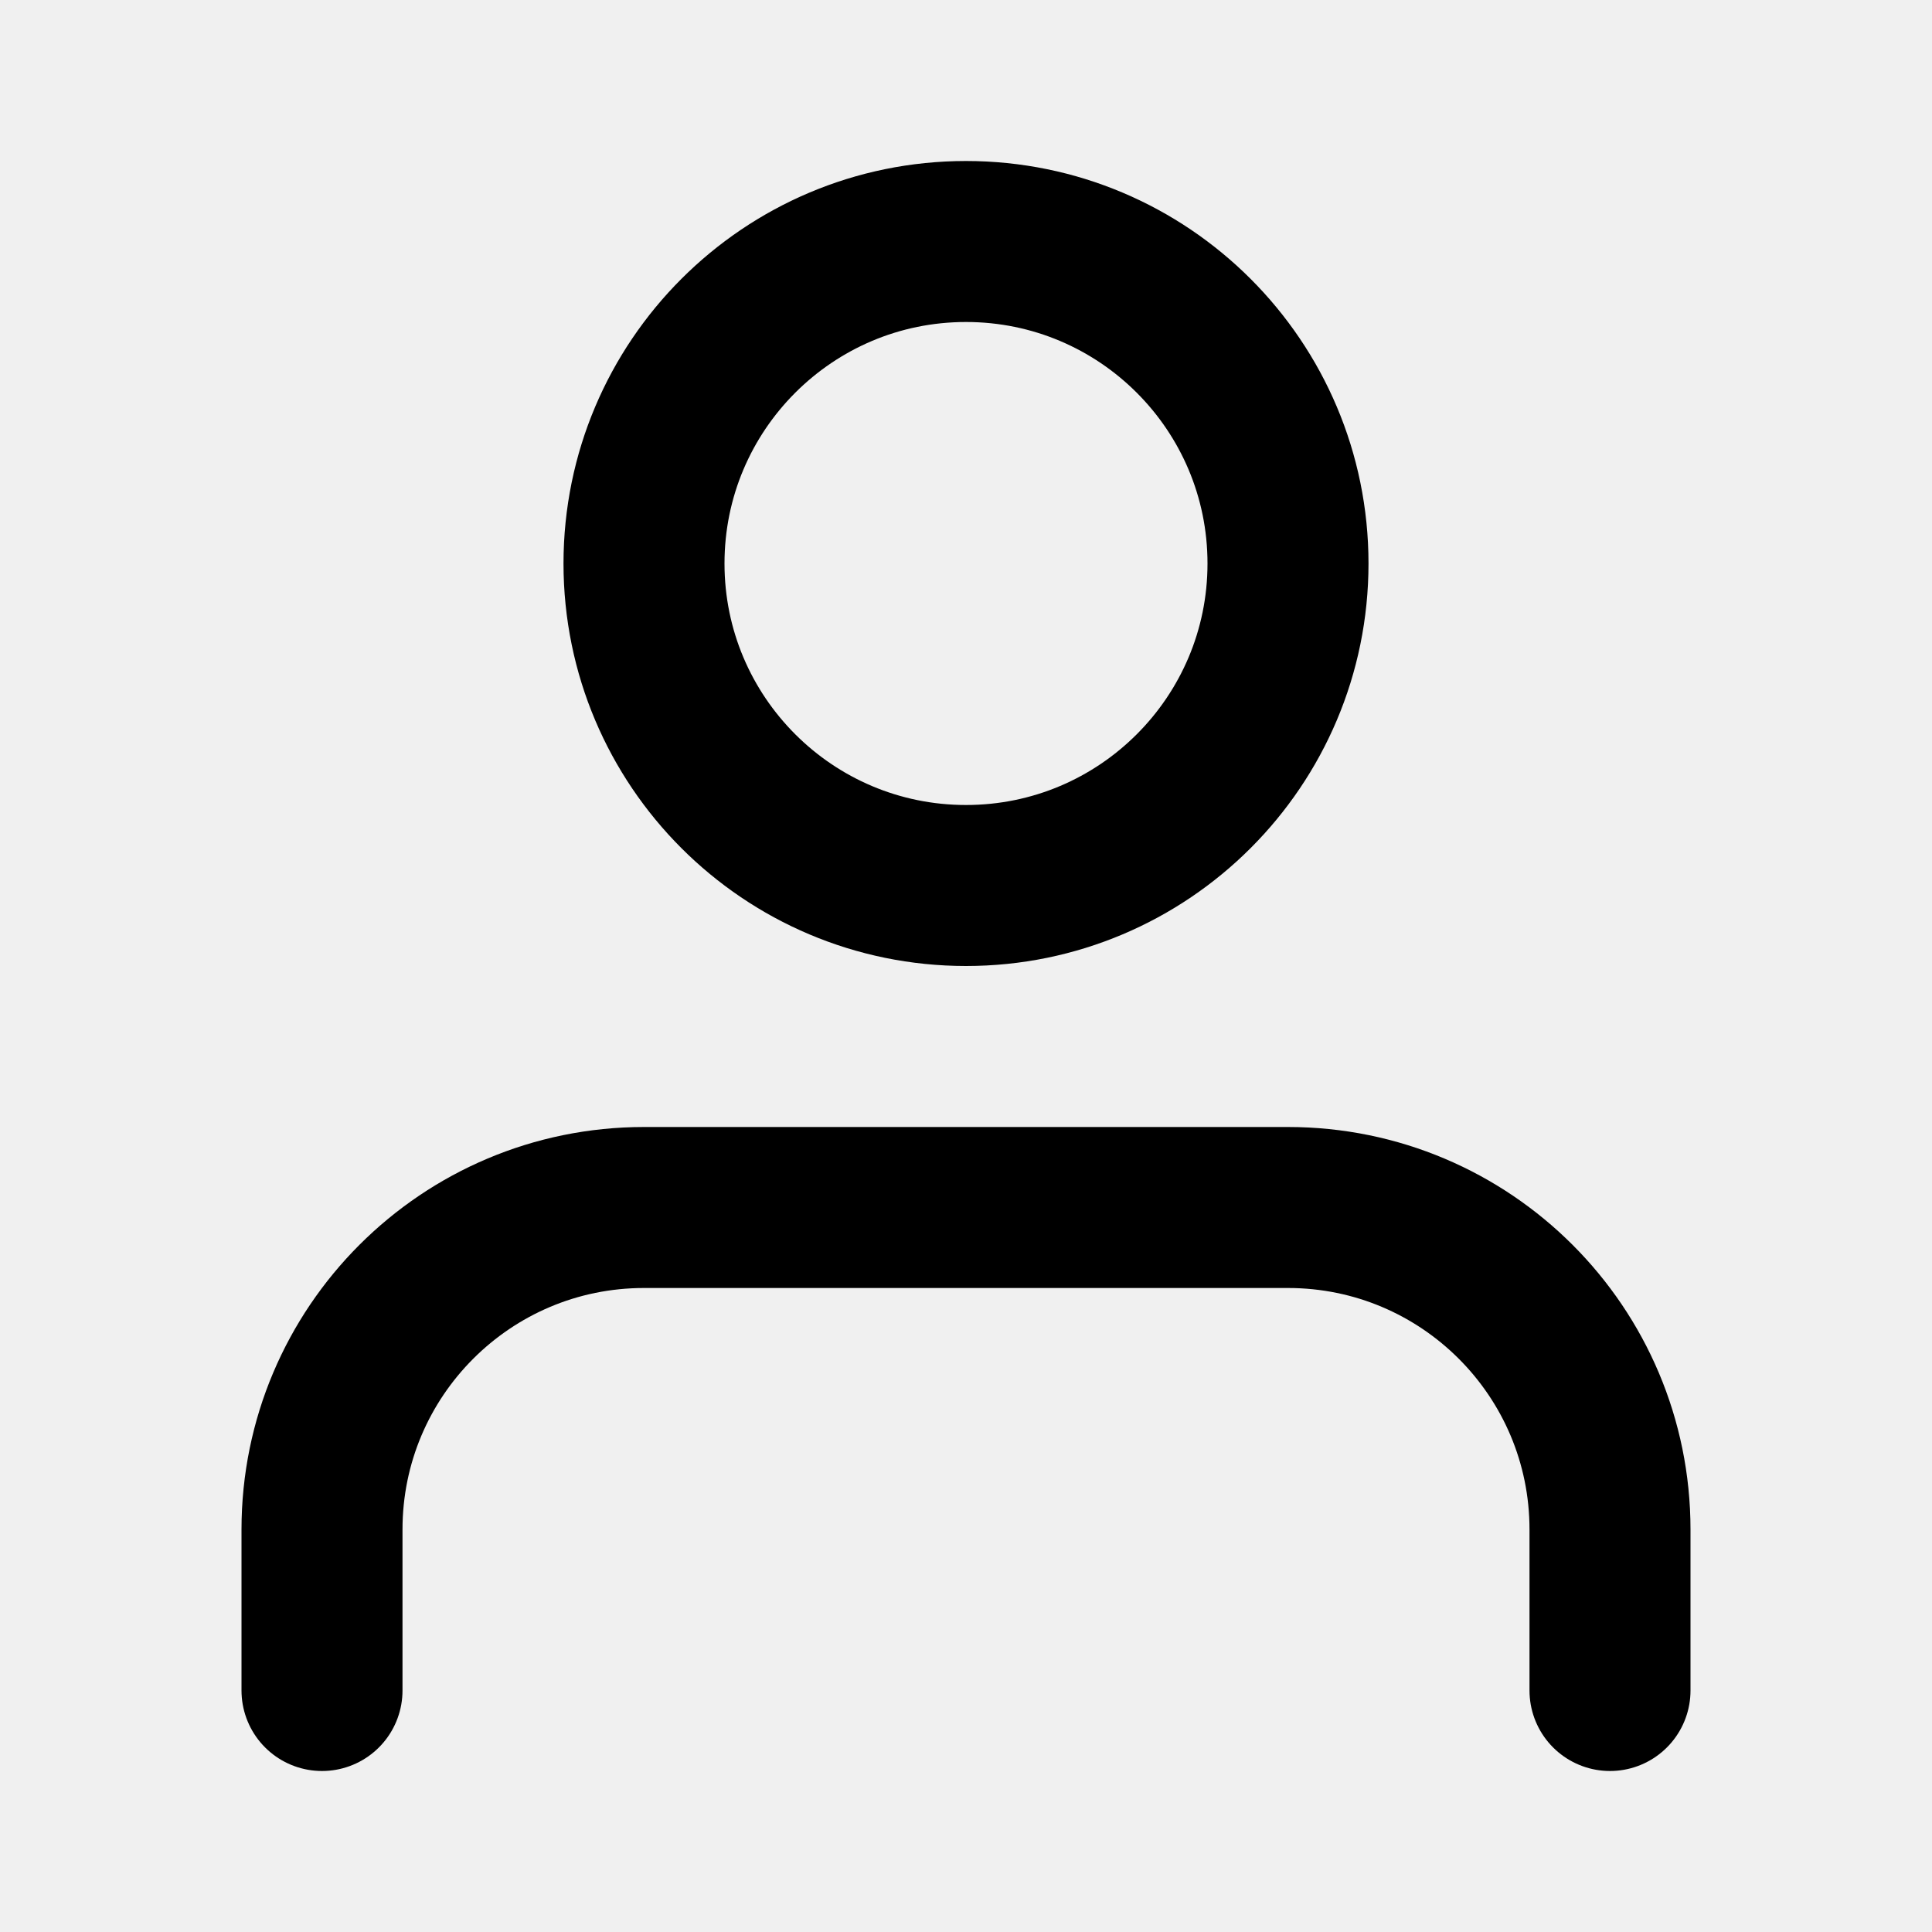
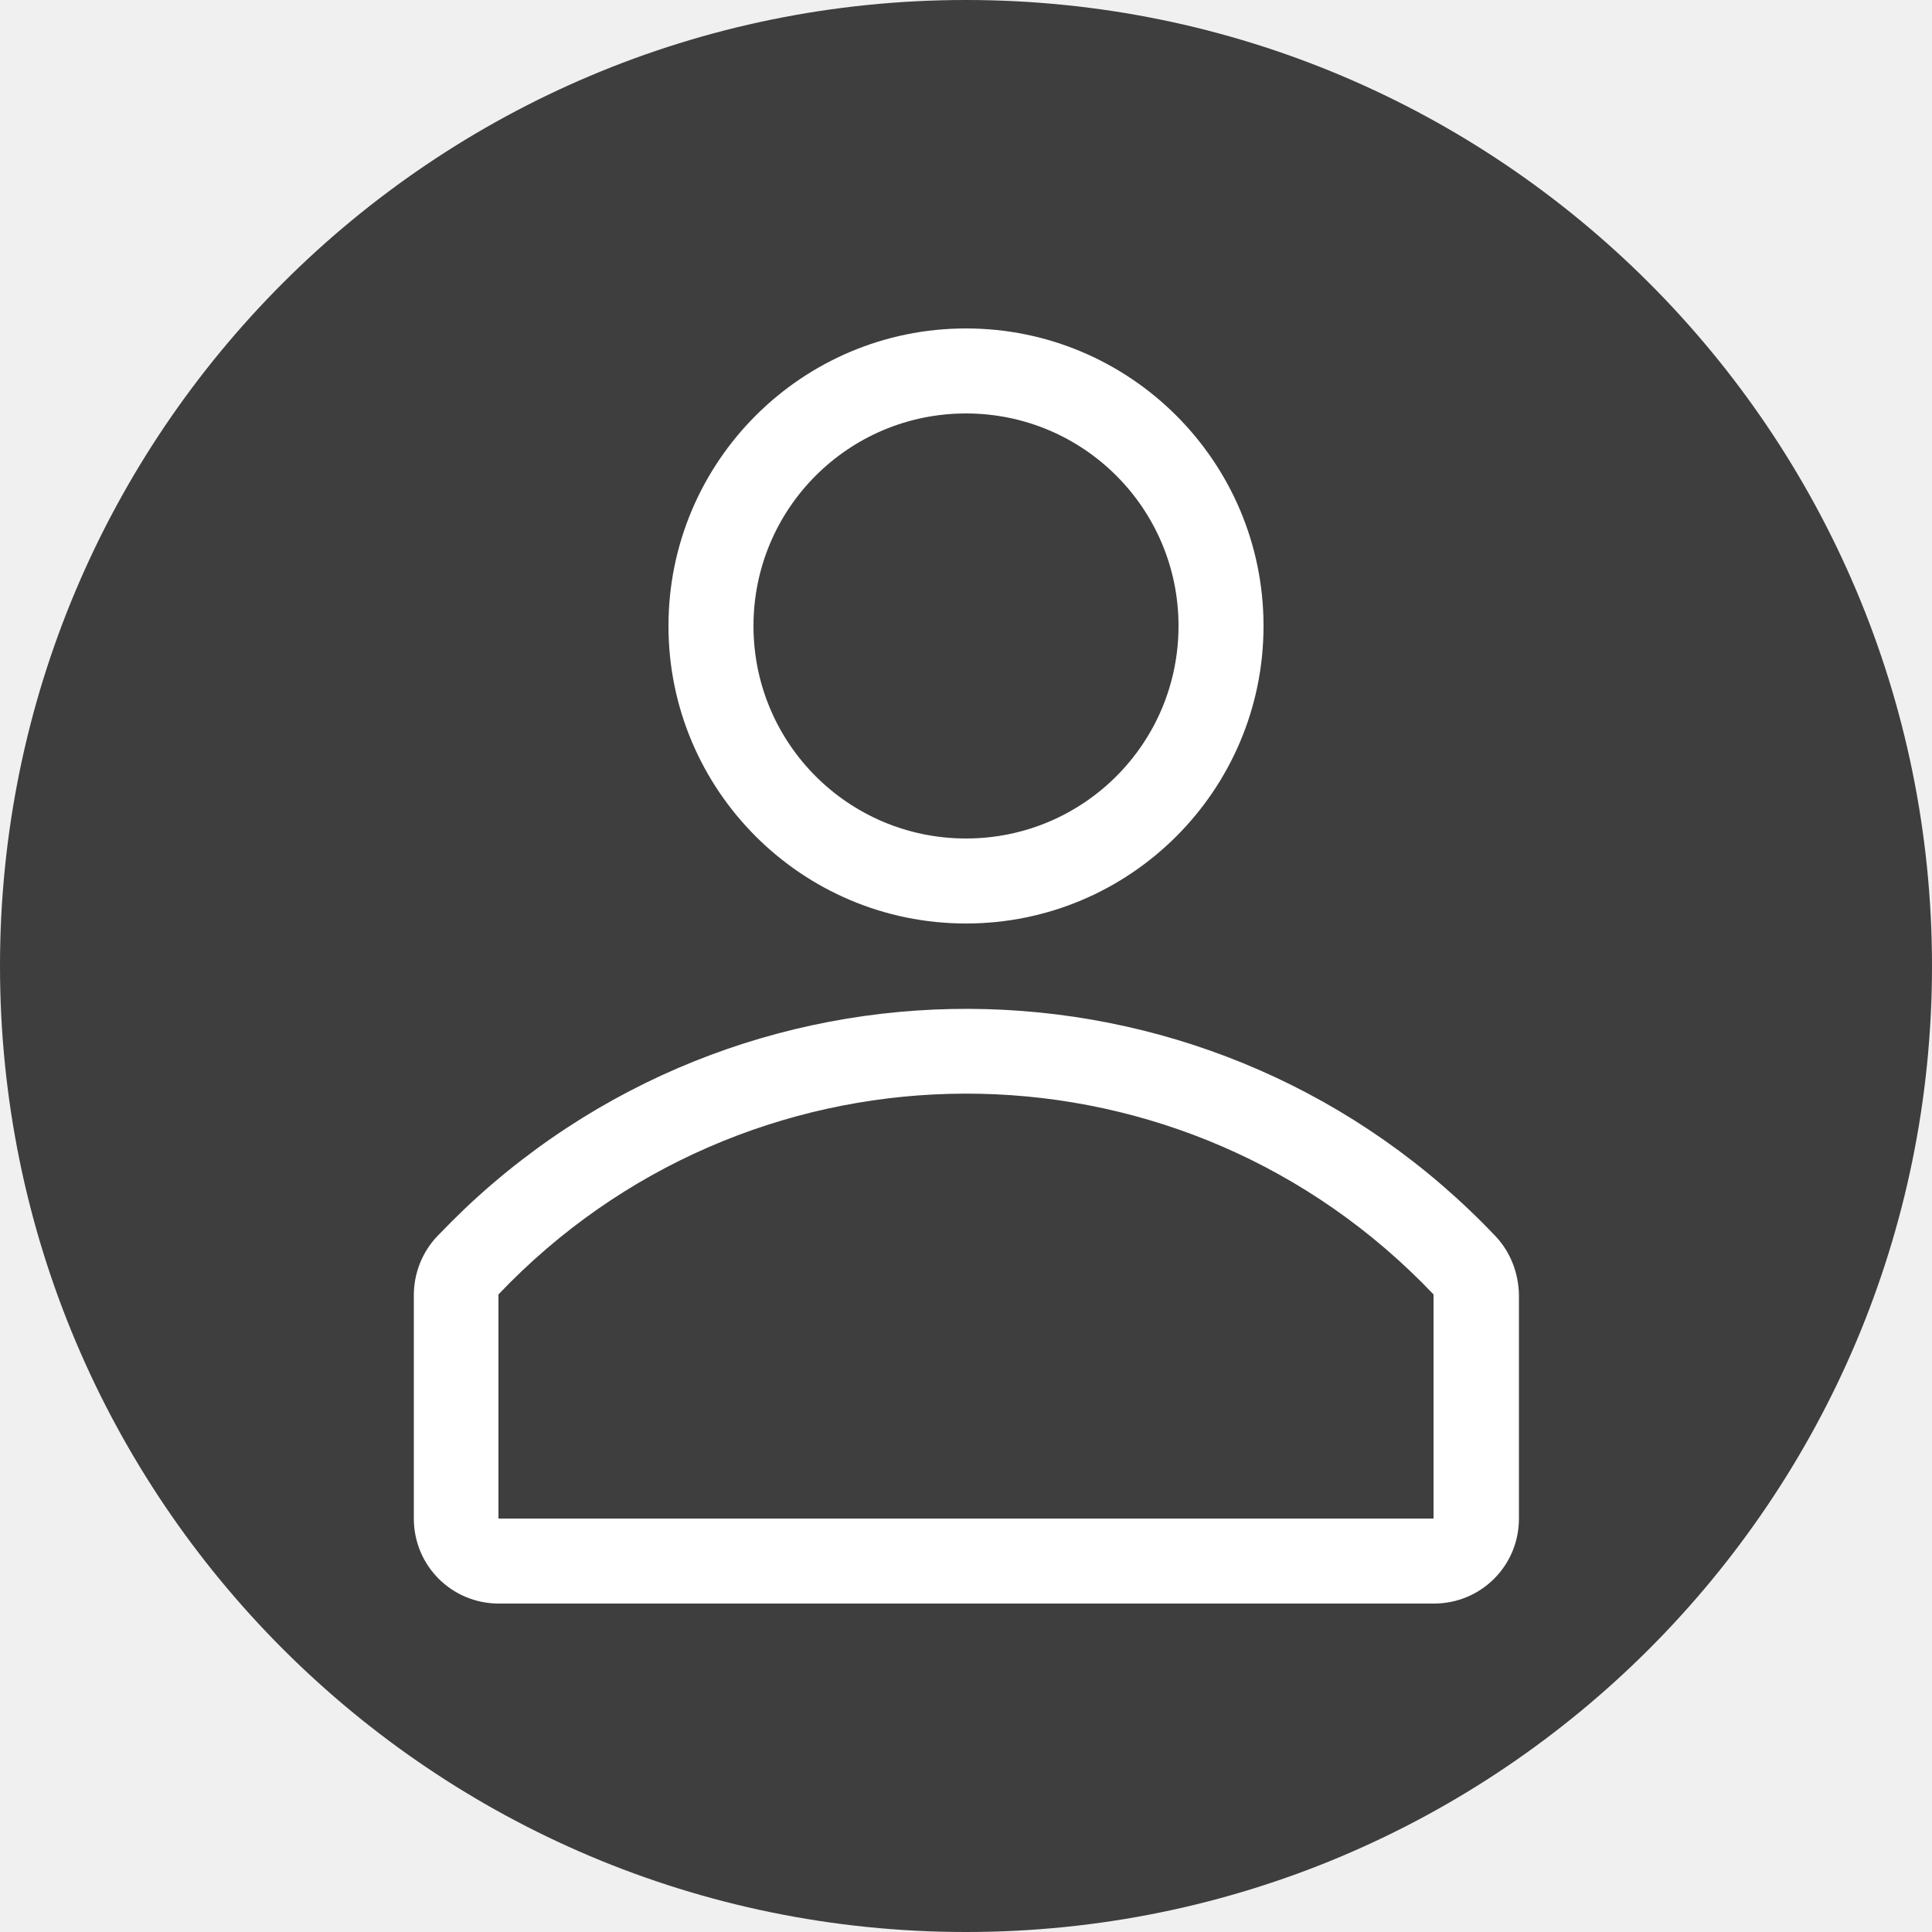
- <svg xmlns="http://www.w3.org/2000/svg" width="24" height="24" fill="none" stroke="currentColor" stroke-width="2" stroke-linecap="round" stroke-linejoin="round" class="feather feather-user">
-   <path d="M20 21v-2a4 4 0 00-4-4H8a4 4 0 00-4 4v2" />
-   <circle cx="12" cy="7" r="4" />
+ <svg xmlns="http://www.w3.org/2000/svg" viewBox="0 0 500 500">
+   <circle cx="250" cy="250" r="250" fill="#3e3e3e" />
+   <path d="M250 239c42.5 0 77-34.5 77-77s-34.5-77-77-77-77 34.5-77 77 34.5 77 77 77zm0-132c30.4 0 55 24.6 55 55s-24.6 55-55 55-55-24.6-55-55 24.6-55 55-55zm137.2 213.1c-71.6-75.7-191.1-79-266.8-7.4-2.5 2.4-5 4.9-7.4 7.4-3.8 4.1-5.9 9.5-5.9 15.1V393c0 12.2 9.8 22 22 22h242c12.2 0 22-9.8 22-22v-57.9c-.1-5.5-2.1-10.9-5.9-15zM371 393H129v-58c63.5-66.8 169.1-69.6 235.9-6.1 2.1 2 4.1 4 6.1 6.1v58z" fill="#fff" />
</svg>
